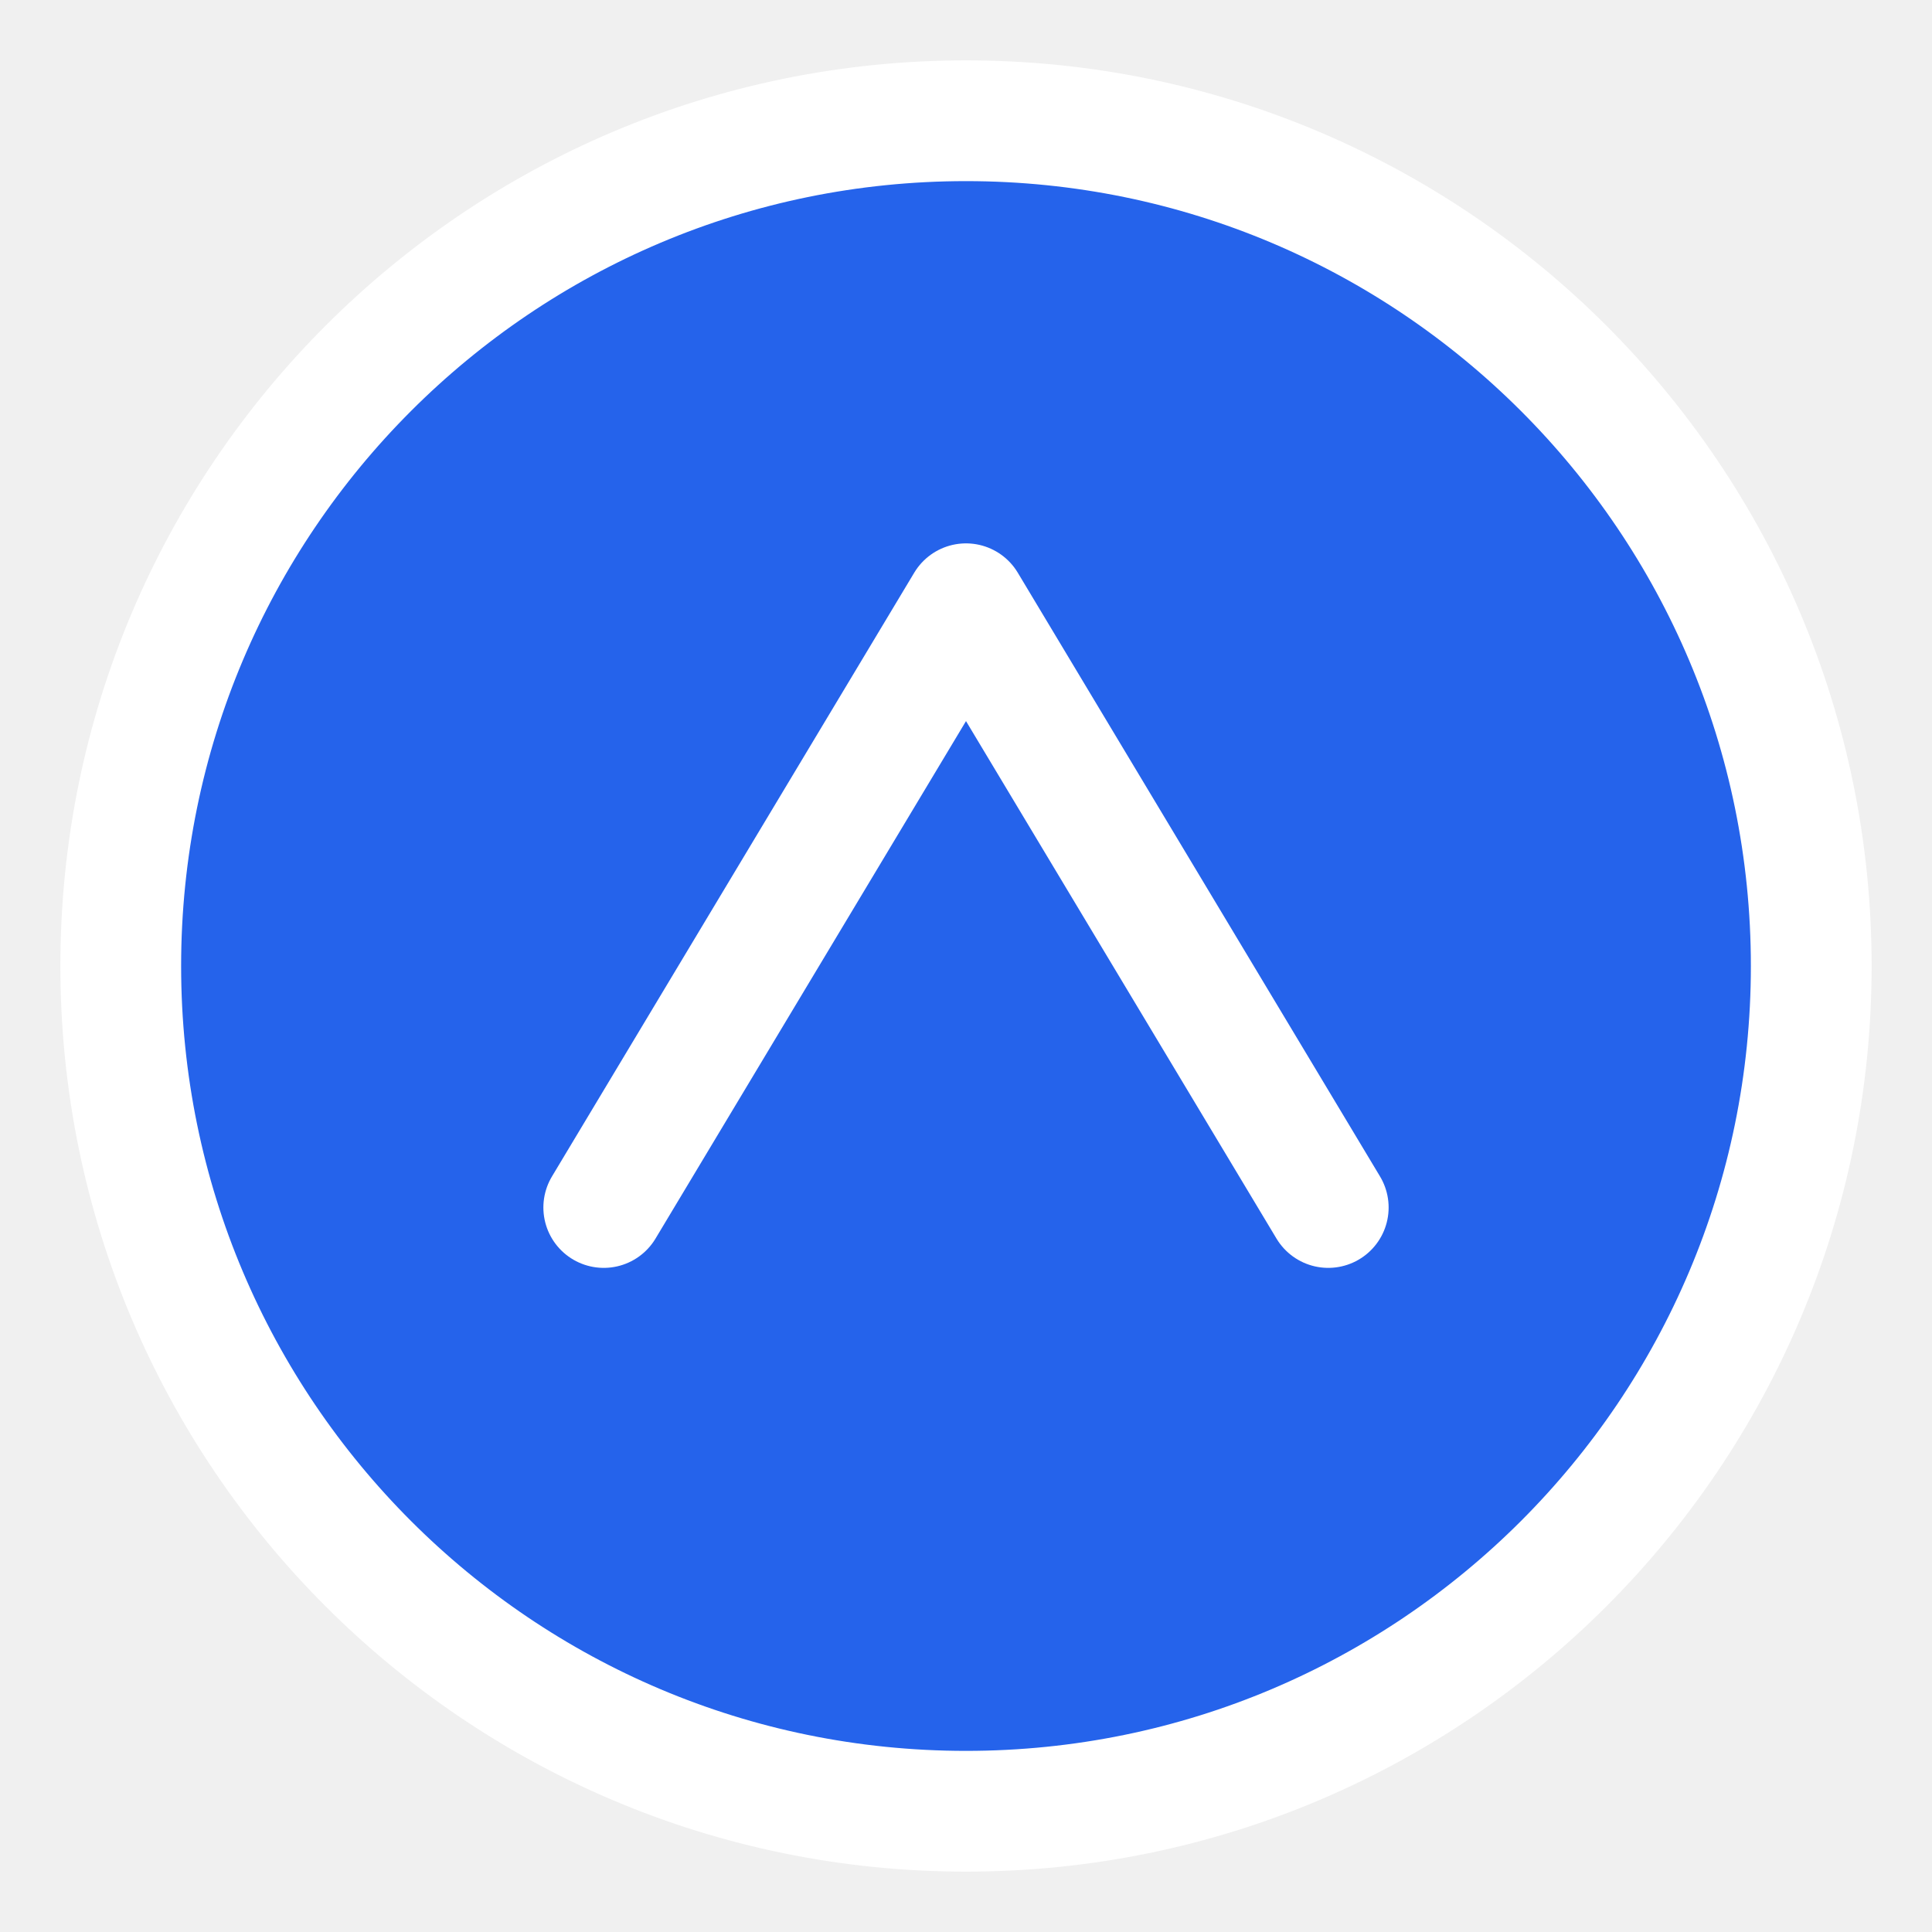
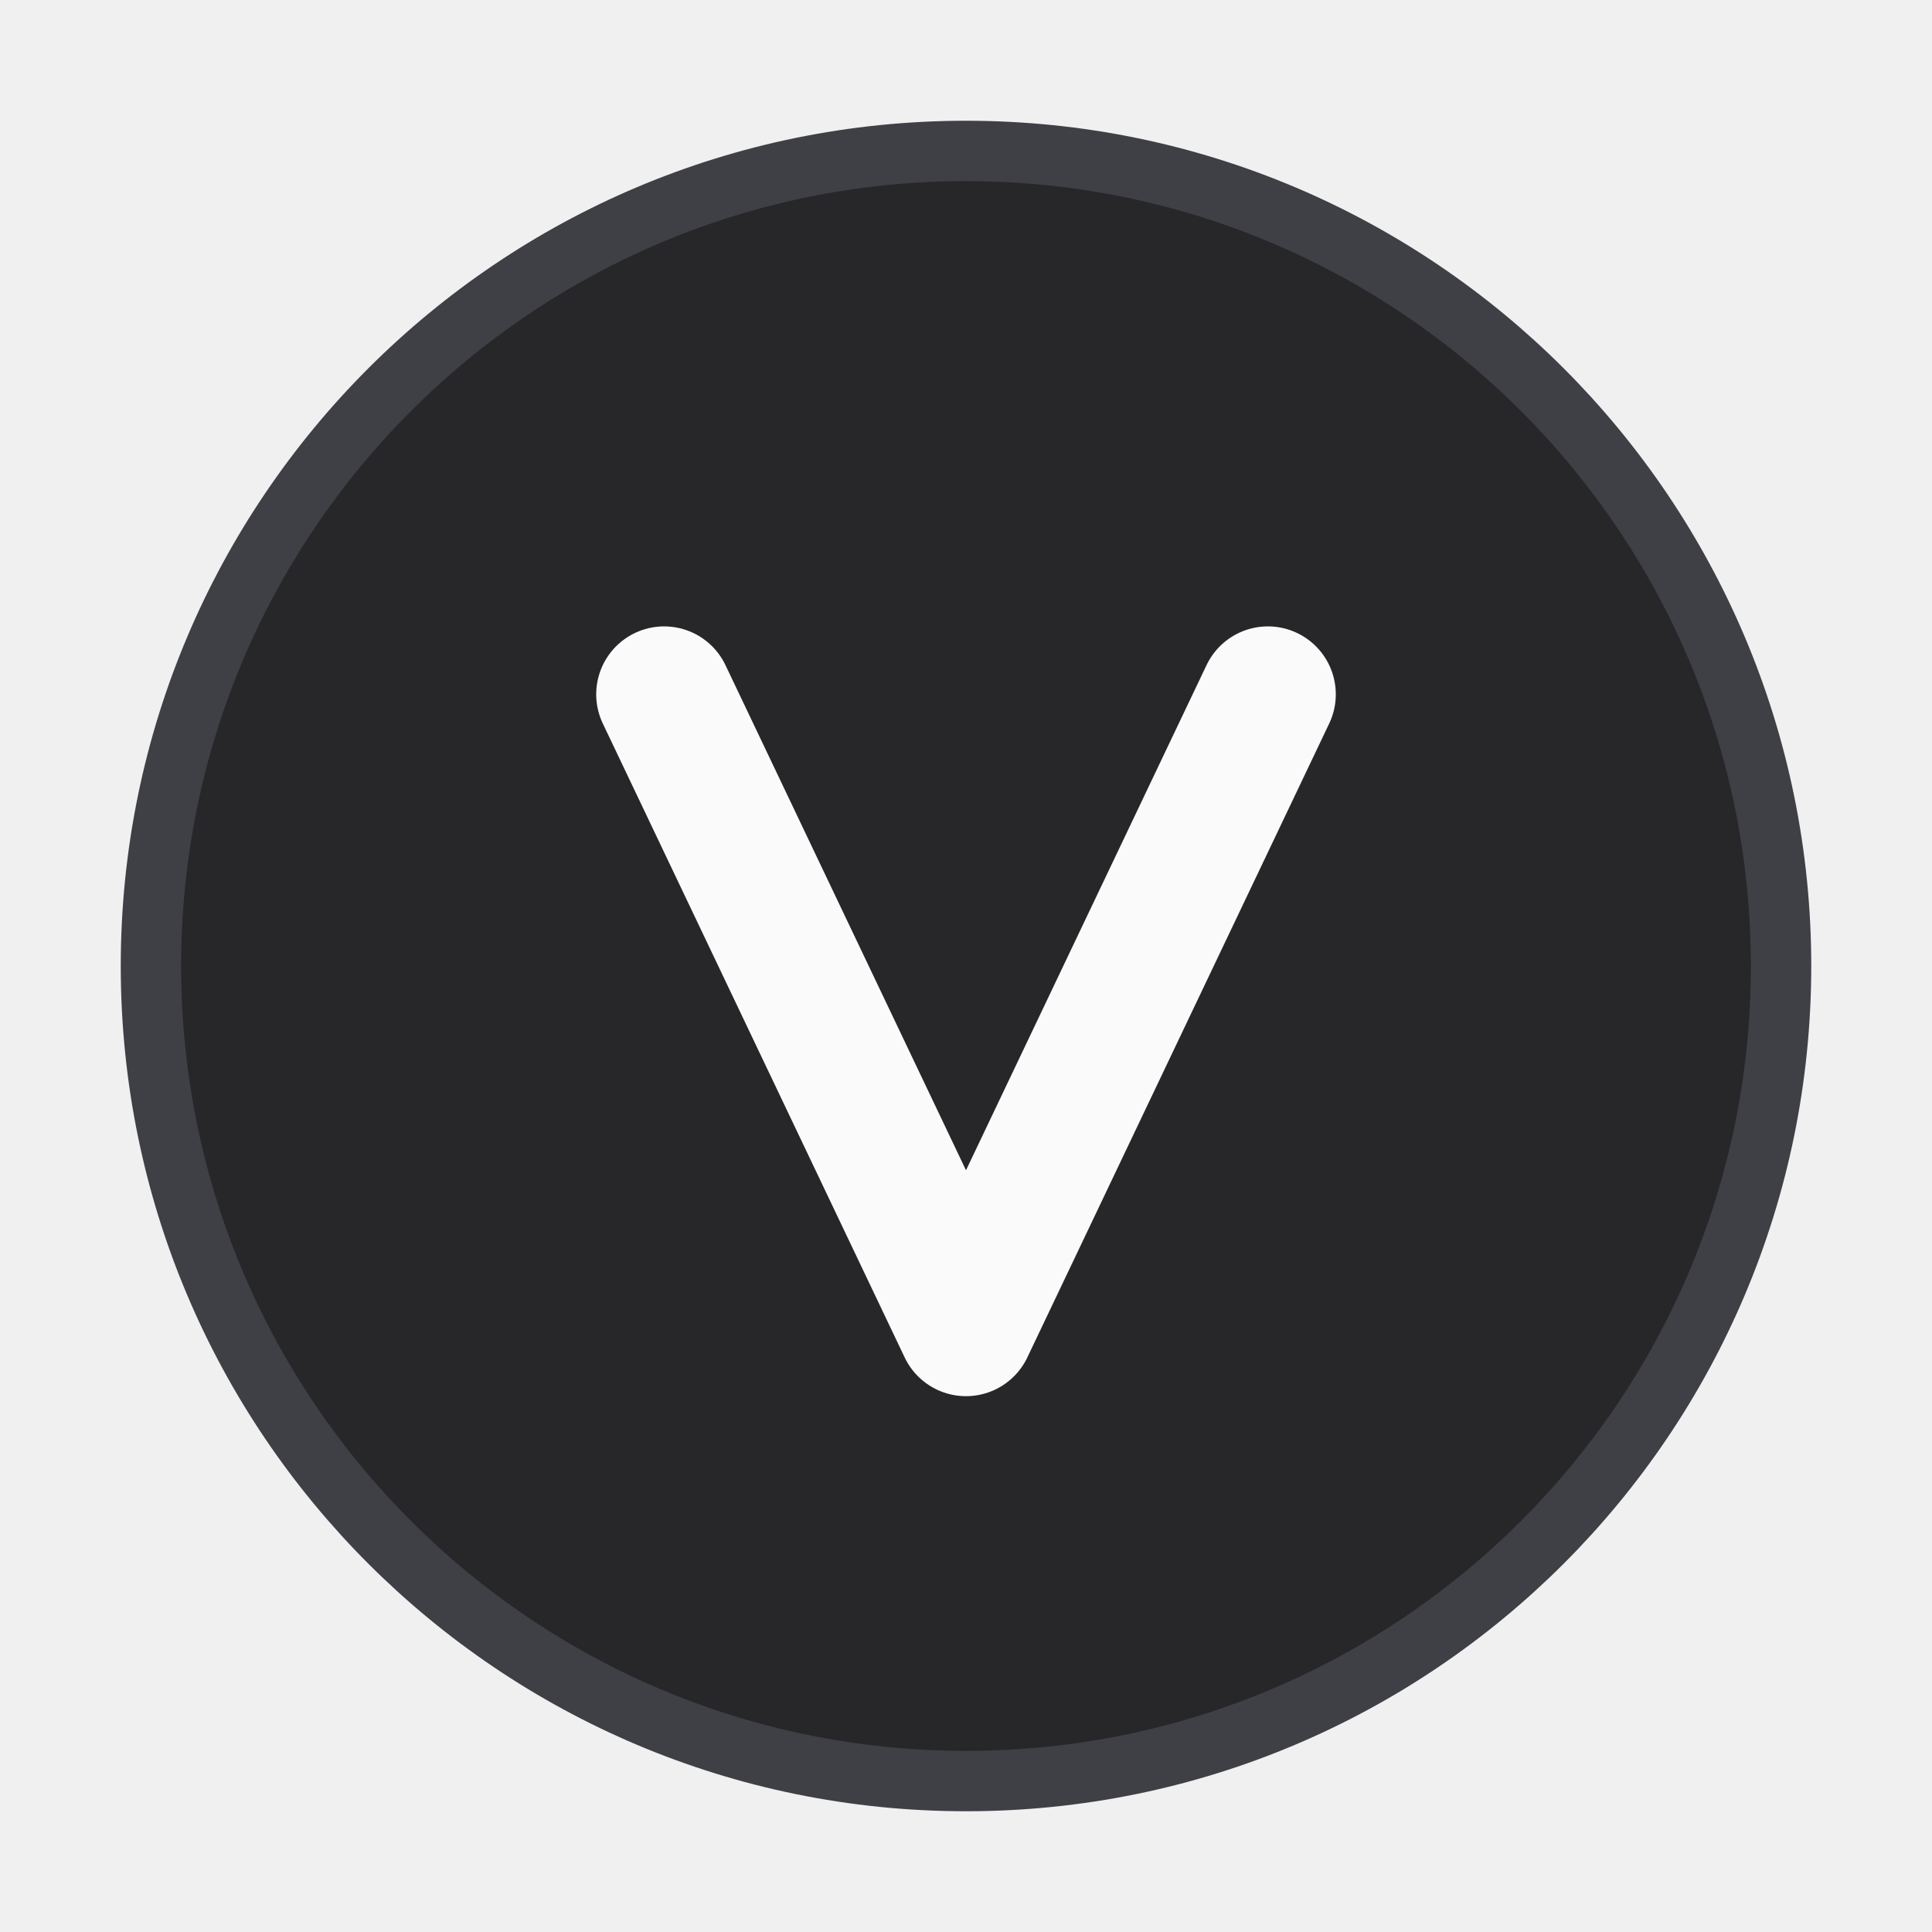
- <svg xmlns="http://www.w3.org/2000/svg" width="32" height="32" viewBox="0 0 32 32" fill="none">
-   <circle cx="16" cy="16" r="14" fill="#2563EB" stroke="white" stroke-width="2" />
-   <path d="M10 20L16 10L22 20" stroke="white" stroke-width="2" stroke-linecap="round" stroke-linejoin="round" />
+ <svg xmlns="http://www.w3.org/2000/svg" width="32" height="32" fill="none" viewBox="0 0 32 32">
+   <circle cx="16" cy="16" r="13.5" fill="#27272a" stroke="#3f3f46" stroke-width="1" />
+   <path stroke="#fafafa" stroke-linecap="round" stroke-linejoin="round" stroke-width="2.25" d="M11 11.5 L16 22 L21 11.5" />
</svg>
